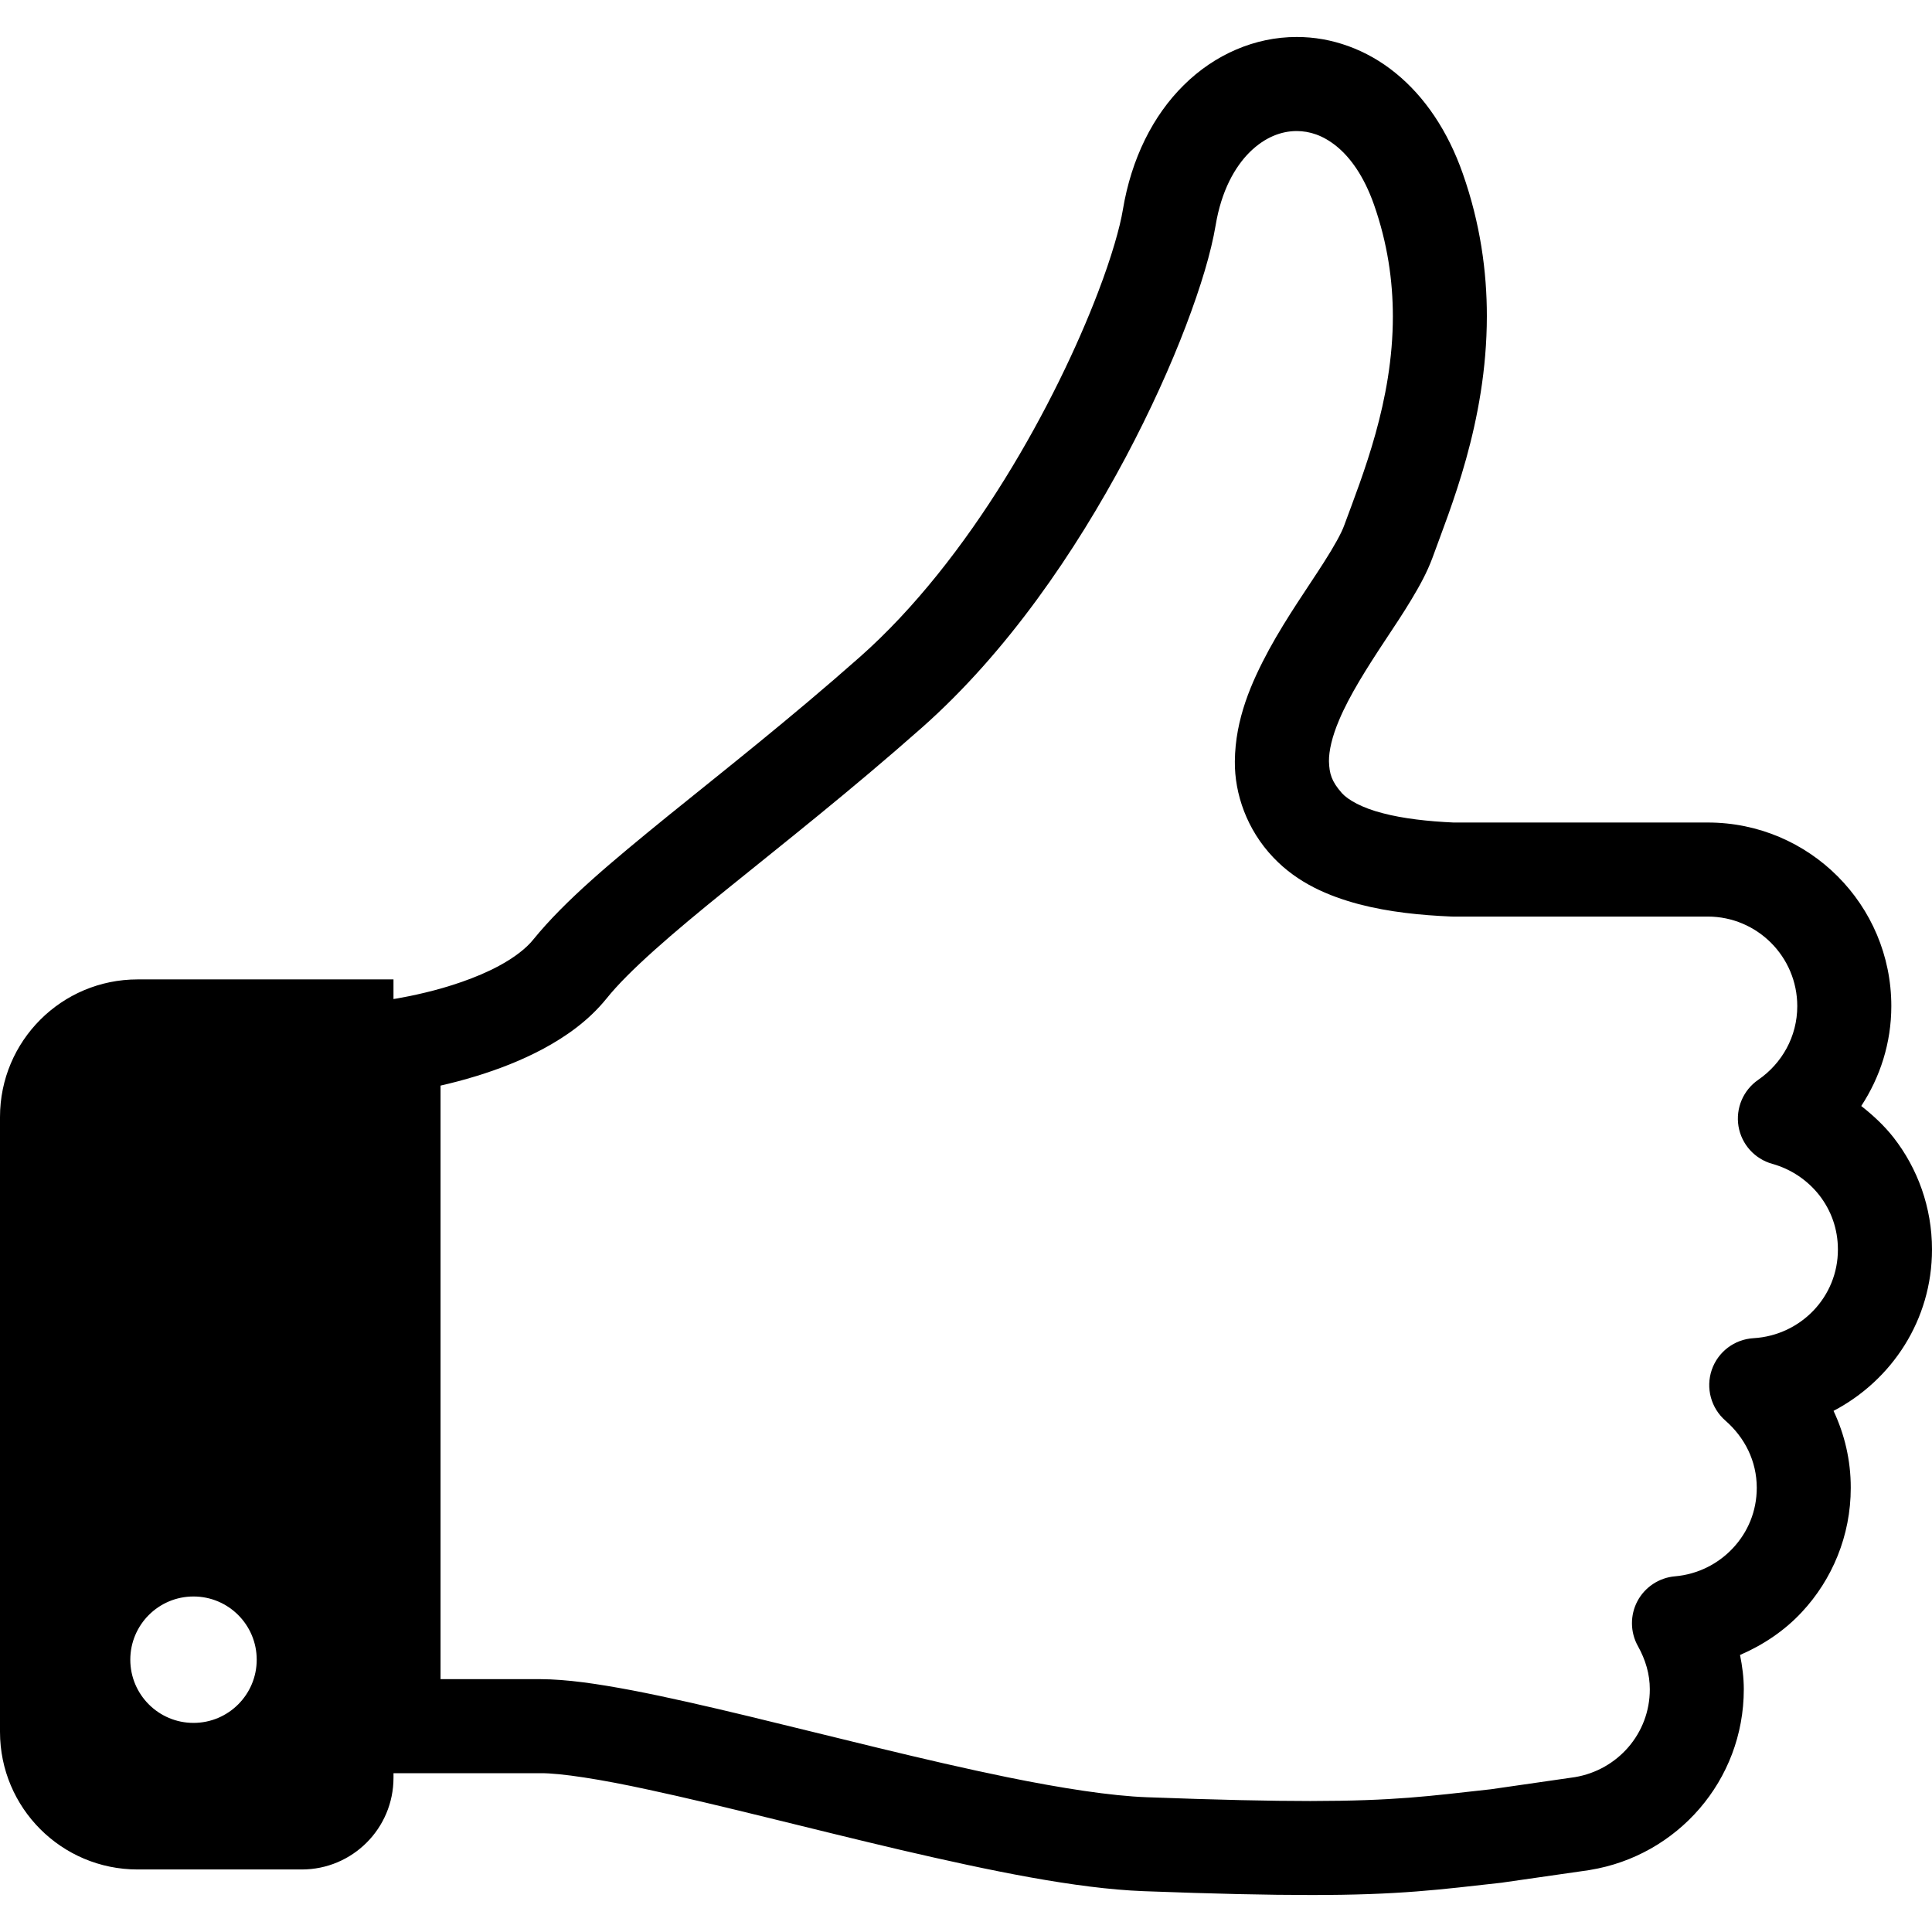
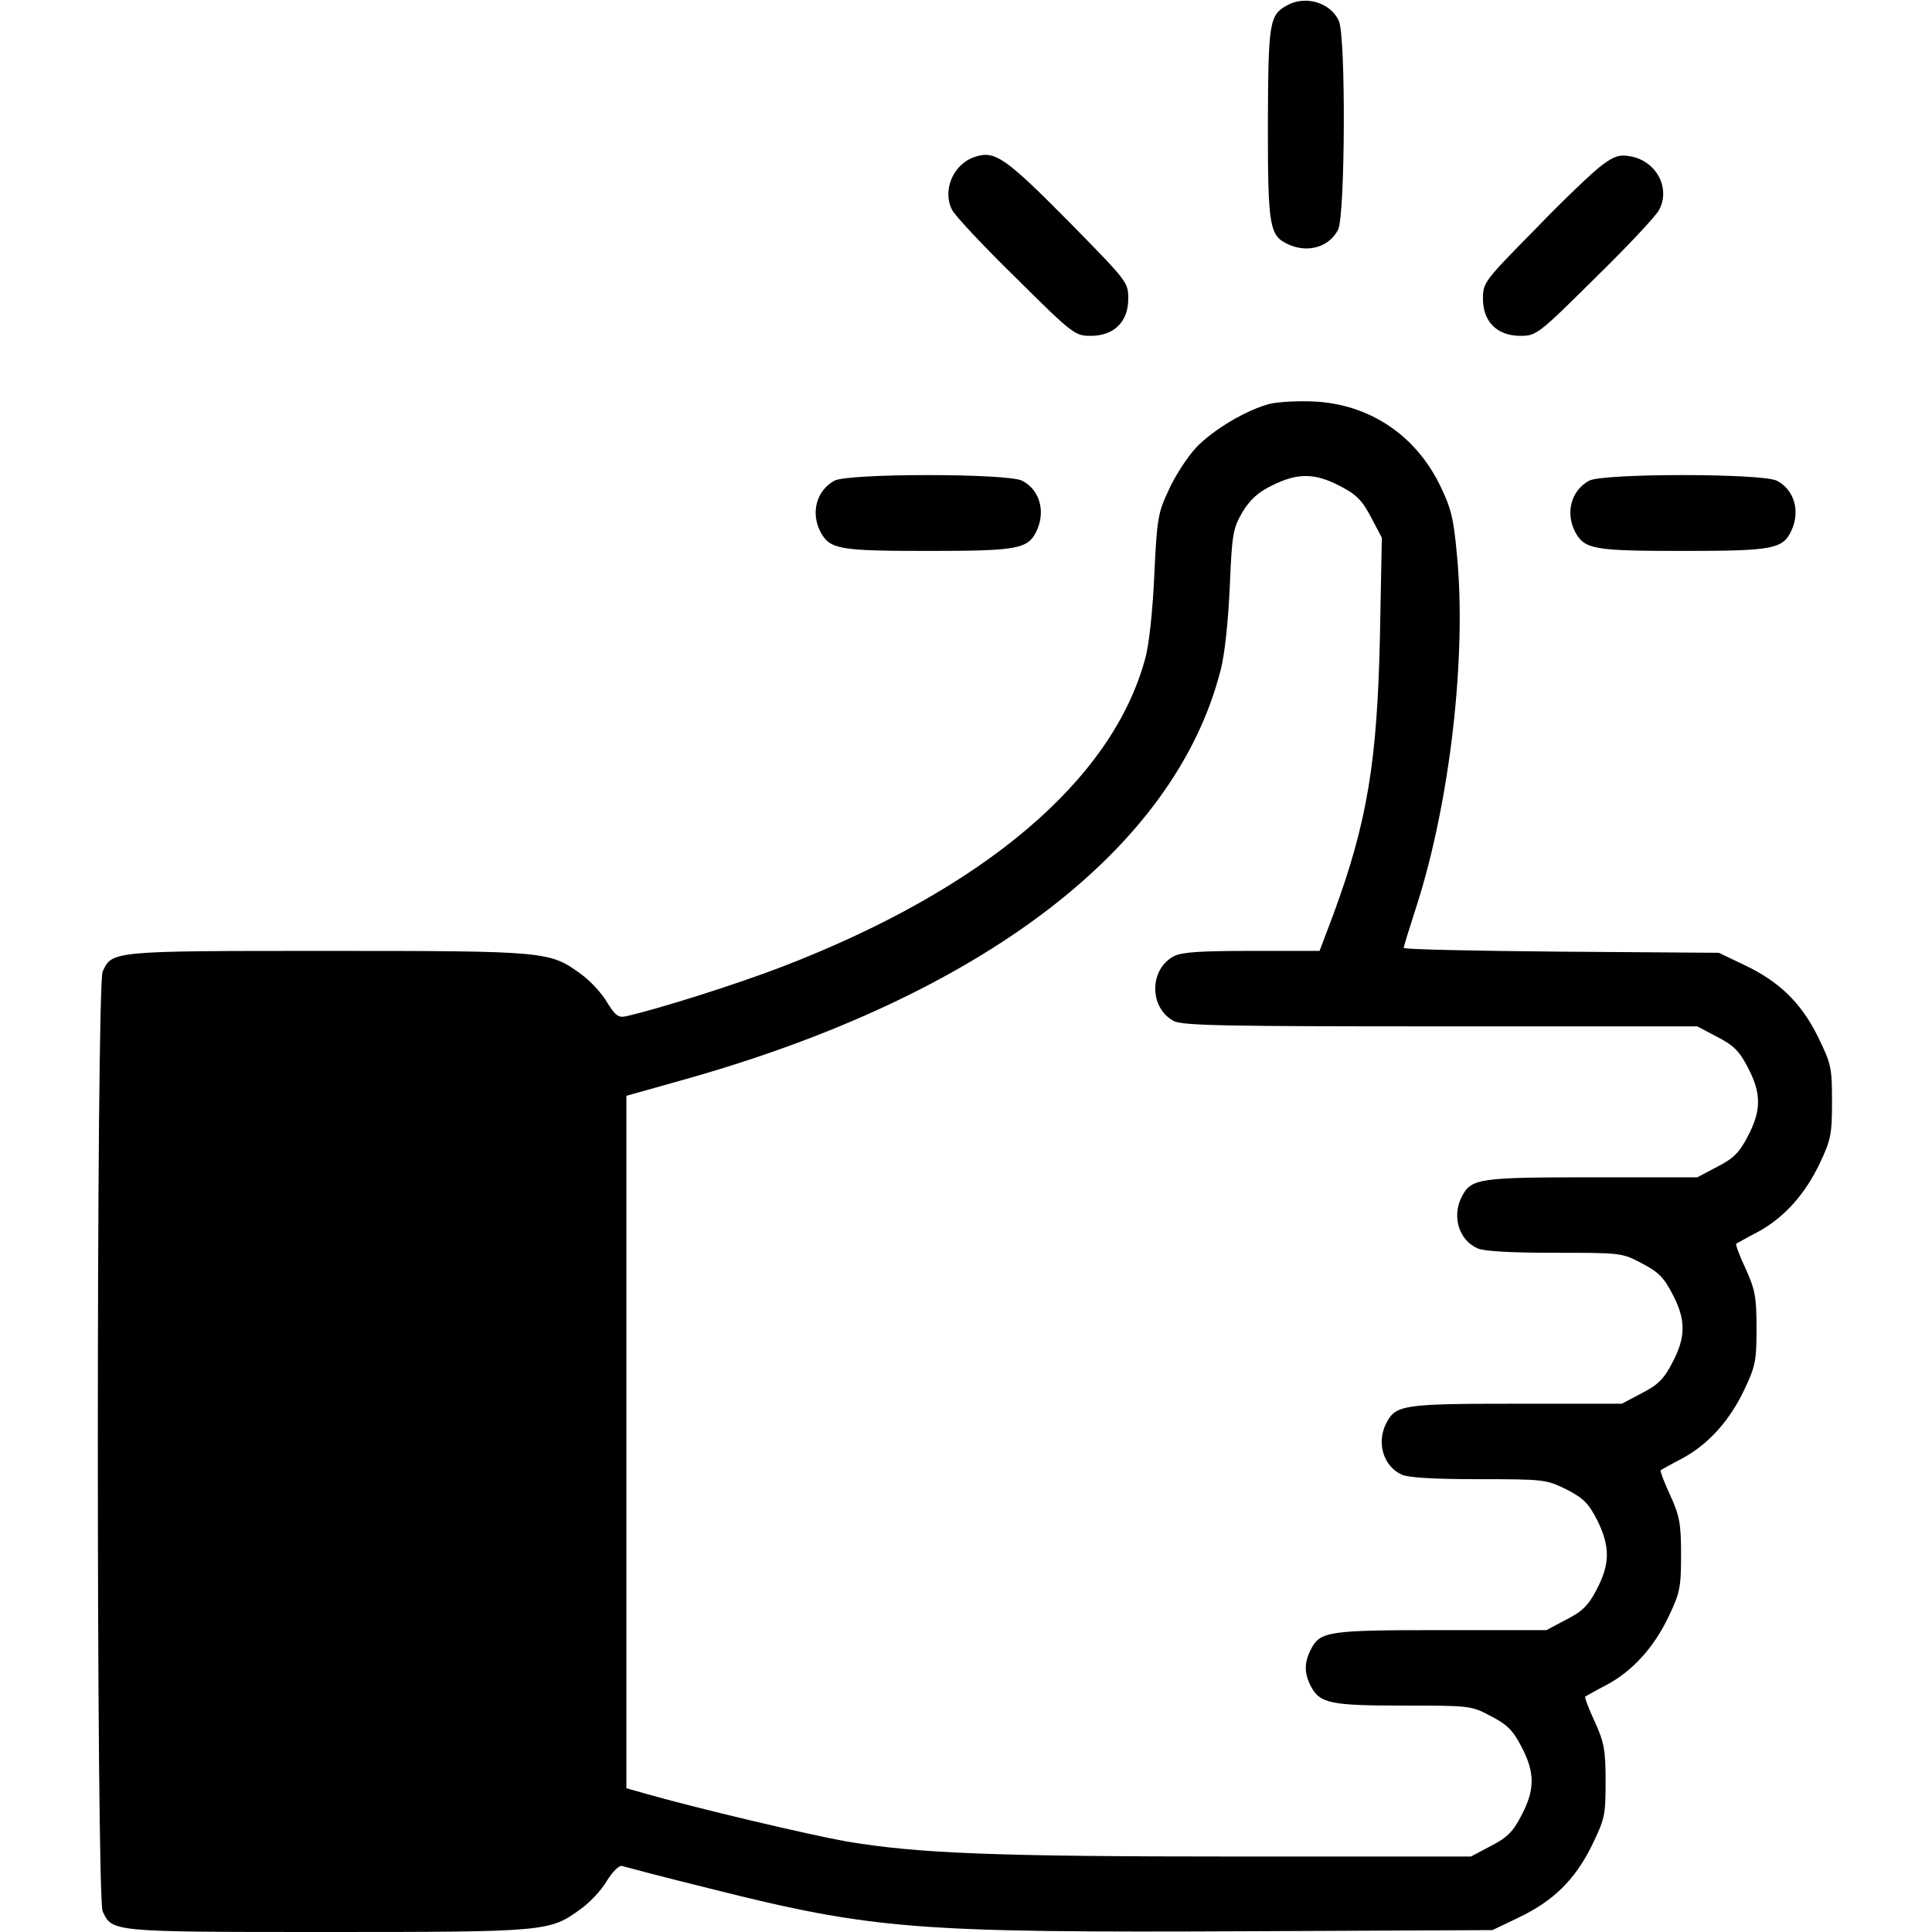
- <svg xmlns="http://www.w3.org/2000/svg" version="1.1" id="_x32_" width="800px" height="800px" viewBox="0 0 512 512" xml:space="preserve">
-   <style type="text/css">
- 
- 	.st0{fill:#000000;}
- 
- </style>
-   <g>
-     <path class="st0" d="M512,331.117c0-11.141-3.813-21.484-10.172-29.641c-2.469-3.156-5.422-5.891-8.578-8.375   c5-7.625,7.969-16.703,7.969-26.484c0-26.859-21.75-48.641-48.625-48.641h-35.5h-0.047h-0.5h-2.078c-1.516,0-2.078,0-2.078,0   c-0.422,0-0.797,0-1.313,0h-25.875c-6.688-0.297-13.406-1.047-18.766-2.469c-5.484-1.391-9.234-3.547-10.813-5.313   c-2.766-3.141-3.328-5.141-3.438-8.438c-0.031-2.797,0.844-6.594,2.688-10.922c2.719-6.5,7.453-13.953,12.219-21.156   c2.391-3.609,4.781-7.188,6.938-10.781s4.125-7.125,5.594-11.094c4.547-12.641,14.391-35.781,14.406-63.984   c0.016-11.859-1.75-24.672-6.375-37.813c-3.953-11.281-10.063-20.344-17.766-26.609c-7.672-6.281-17-9.625-26.266-9.594   c-11.031-0.016-21.719,4.641-29.875,12.719c-8.188,8.063-13.922,19.469-16.188,33.109c-0.719,4.453-2.969,12.453-6.594,21.891   c-5.422,14.203-13.891,32.016-24.688,49.422c-10.781,17.422-23.969,34.422-38.469,47.219   c-18.359,16.234-35.828,29.953-50.734,42.016c-14.922,12.141-27.234,22.344-35.766,32.828c-1.813,2.281-5.047,4.797-9.078,6.953   c-6.016,3.266-13.641,5.688-19.578,7.094c-2.969,0.719-5.531,1.219-7.313,1.531c-0.469,0.078-0.719,0.109-1.063,0.172v-5.203   H36.469C16.313,259.554,0,275.882,0,296.023v162.938c0,20.141,16.313,36.469,36.469,36.469h43.5   c13.438,0,24.313-10.875,24.313-24.313v-1.203c0.031,0,9.594,0,38.906,0c5.375-0.047,16.094,1.625,28.75,4.391   c19.156,4.109,43.328,10.453,66.859,15.969c23.609,5.484,46.344,10.219,64.266,10.906c19.047,0.719,33.078,1.016,44.203,1.016   c23.703,0.031,34.531-1.469,50.734-3.266l0.406-0.063l22.75-3.266l0.219-0.047c23.078-3.75,40.75-23.656,40.75-47.875   c0-3.141-0.406-6.156-1-9.094c6.219-2.688,11.875-6.5,16.406-11.391c8-8.578,12.953-20.219,12.938-32.907   c0.016-7.313-1.656-14.219-4.563-20.391C501.344,365.804,512,349.82,512,331.117z M51.281,456.586c-9.25,0-16.75-7.5-16.75-16.75   s7.5-16.75,16.75-16.75s16.75,7.5,16.75,16.75S60.531,456.586,51.281,456.586z M464.719,354.632   c-5.078,0.297-9.453,3.609-11.094,8.422c-1.625,4.797-0.188,10.094,3.625,13.422c5.156,4.516,8.297,10.719,8.313,17.813   c-0.016,6.234-2.359,11.719-6.266,15.922c-3.922,4.219-9.328,7-15.422,7.531c-4.188,0.359-7.969,2.859-9.938,6.578   c-1.969,3.703-1.938,8.219,0.125,11.906c2.031,3.641,3.156,7.438,3.156,11.453c0,11.766-8.563,21.391-19.844,23.281l-22.313,3.219   c-16.594,1.828-25.125,3.078-47.797,3.109c-10.672,0-24.422-0.297-43.297-1c-9.5-0.344-22.609-2.375-37.031-5.313   c-21.656-4.422-46.375-10.813-68.547-16.156c-11.109-2.672-21.578-5.078-30.859-6.859c-9.344-1.766-17.313-2.938-24.344-2.969   c-11.875,0-20.375,0-26.438,0V287.695c2.875-0.656,6.109-1.484,9.609-2.563c5.578-1.719,11.703-4.016,17.688-7.234   c5.953-3.219,11.875-7.344,16.656-13.234c5.859-7.328,17.391-17.281,32.063-29.109c14.688-11.891,32.547-25.922,51.547-42.719   c22.688-20.078,40.75-46.766,53.969-71.578c6.594-12.406,11.969-24.344,15.969-34.844c4.016-10.563,6.688-19.469,7.906-26.703   c1.531-9.219,5.125-15.531,9.094-19.453c4-3.906,8.297-5.516,12.375-5.531c3.453,0.016,6.938,1.109,10.531,4   c3.594,2.906,7.25,7.797,9.969,15.516c3.609,10.297,4.984,20.156,5,29.578c0,22.469-7.969,42.031-12.906,55.438   c-0.656,1.891-2.688,5.578-5.406,9.813c-4.109,6.453-9.703,14.313-14.469,23.016c-4.719,8.734-9,18.438-9.094,29.672   c-0.094,8.656,3.219,18.156,10.172,25.453c6.484,6.844,14.641,10.25,22.688,12.406c8.125,2.125,16.484,2.922,24.328,3.266   l0.531,0.016h26.109c0.516,0,0.891,0,1.313,0c0,0,1,0,2.078,0c0.094,0,0.172,0,0.281,0c0.719,0,1.344,0,1.797,0   c0.234,0,0.453,0,0.5,0h0.047h35.5c13.078,0.016,23.688,10.625,23.703,23.719c0,8.109-4.078,15.203-10.328,19.531   c-4,2.75-6.031,7.547-5.25,12.328c0.813,4.781,4.281,8.641,8.953,9.953c5.016,1.391,9.406,4.391,12.5,8.359   c3.078,3.984,4.891,8.859,4.891,14.328C487.094,343.679,477.219,353.882,464.719,354.632z" />
+ <svg xmlns="http://www.w3.org/2000/svg" version="1.0" width="512pt" height="512pt" viewBox="0 0 512 512" preserveAspectRatio="xMidYMid meet">
+   <g transform="translate(0,512) scale(0.1,-0.1)" fill="#000000" stroke="none">
+     <path d="M3411 5106 c-47 -26 -50 -44 -51 -314 0 -275 4 -297 55 -320 51 -23 107 -7 131 39 19 37 21 514 2 554 -22 48 -88 68 -137 41z" />
+     <path d="M2580 4703 c-55 -20 -83 -89 -57 -139 8 -16 85 -98 170 -181 151 -150 156 -153 198 -153 61 0 99 37 99 98 0 44 -2 46 -152 199 -177 179 -202 196 -258 176z" />
+     <path d="M4245 4682 c-22 -16 -102 -92 -177 -170 -135 -137 -138 -141 -138 -184 0 -61 38 -98 99 -98 42 0 47 3 198 153 85 83 162 165 170 181 31 59 -9 131 -78 142 -27 5 -42 0 -74 -24z" />
+     <path d="M3366 4050 c-63 -16 -153 -70 -197 -117 -22 -24 -55 -74 -71 -110 -29 -61 -32 -76 -39 -227 -4 -93 -14 -186 -24 -221 -87 -323 -429 -612 -965 -818 -123 -47 -319 -109 -410 -130 -21 -5 -29 1 -52 38 -14 24 -46 58 -69 74 -82 60 -90 61 -671 61 -574 0 -571 0 -596 -55 -17 -38 -17 -2452 0 -2490 25 -55 22 -55 596 -55 581 0 589 1 671 61 23 16 55 50 69 74 15 25 33 42 40 40 7 -2 112 -30 234 -60 433 -109 546 -117 1428 -113 l645 3 67 32 c93 44 151 100 196 191 35 72 37 81 37 171 0 84 -4 104 -29 159 -16 34 -27 64 -25 66 2 1 28 16 57 31 69 37 126 100 165 183 29 61 32 76 32 162 0 83 -4 103 -29 158 -16 34 -27 64 -25 66 2 1 28 16 57 31 69 37 126 100 165 183 29 61 32 76 32 162 0 83 -4 103 -29 158 -16 34 -27 64 -25 66 2 1 28 16 57 31 69 37 126 100 165 183 29 61 32 76 32 163 0 90 -2 99 -37 171 -45 91 -103 147 -196 191 l-67 32 -417 3 c-230 2 -418 6 -418 10 0 4 16 55 35 114 88 276 132 660 106 928 -9 99 -16 125 -46 186 -65 132 -187 213 -333 220 -42 2 -94 -1 -116 -6z m185 -218 c43 -22 59 -38 82 -82 l29 -55 -5 -260 c-7 -334 -34 -495 -123 -737 l-37 -98 -179 0 c-135 0 -186 -3 -207 -14 -66 -35 -66 -137 0 -172 24 -12 139 -14 707 -14 l680 0 53 -28 c43 -22 59 -38 81 -81 36 -68 36 -114 0 -182 -22 -43 -38 -59 -81 -81 l-53 -28 -279 0 c-300 0 -320 -3 -345 -51 -27 -52 -8 -115 41 -137 17 -8 87 -12 204 -12 176 0 180 0 232 -28 43 -22 59 -38 81 -81 36 -68 36 -114 0 -182 -22 -43 -38 -59 -81 -81 l-53 -28 -279 0 c-300 0 -320 -3 -345 -51 -27 -52 -8 -115 41 -137 17 -8 87 -12 204 -12 174 0 179 -1 232 -27 45 -23 59 -37 82 -82 34 -69 34 -115 -1 -182 -22 -43 -38 -59 -81 -81 l-53 -28 -279 0 c-300 0 -320 -3 -345 -51 -18 -35 -18 -63 0 -98 24 -45 51 -51 245 -51 176 0 180 0 232 -28 43 -22 59 -38 81 -81 36 -68 36 -114 0 -182 -22 -43 -38 -59 -81 -81 l-53 -28 -618 0 c-641 0 -847 8 -1037 40 -101 18 -397 88 -530 126 l-53 15 0 918 0 917 153 43 c790 222 1302 613 1422 1086 11 42 20 130 24 220 6 139 8 153 33 197 21 34 41 53 80 72 67 33 112 33 179 -2z" />
+     <path d="M2211 3846 c-47 -26 -63 -84 -37 -135 25 -47 49 -51 287 -51 239 0 264 5 287 55 23 51 7 107 -39 131 -39 20 -462 20 -498 0z" />
+     <path d="M4211 3846 c-47 -26 -63 -84 -37 -135 25 -47 49 -51 287 -51 239 0 264 5 287 55 23 51 7 107 -39 131 -39 20 -462 20 -498 0z" />
  </g>
</svg>
